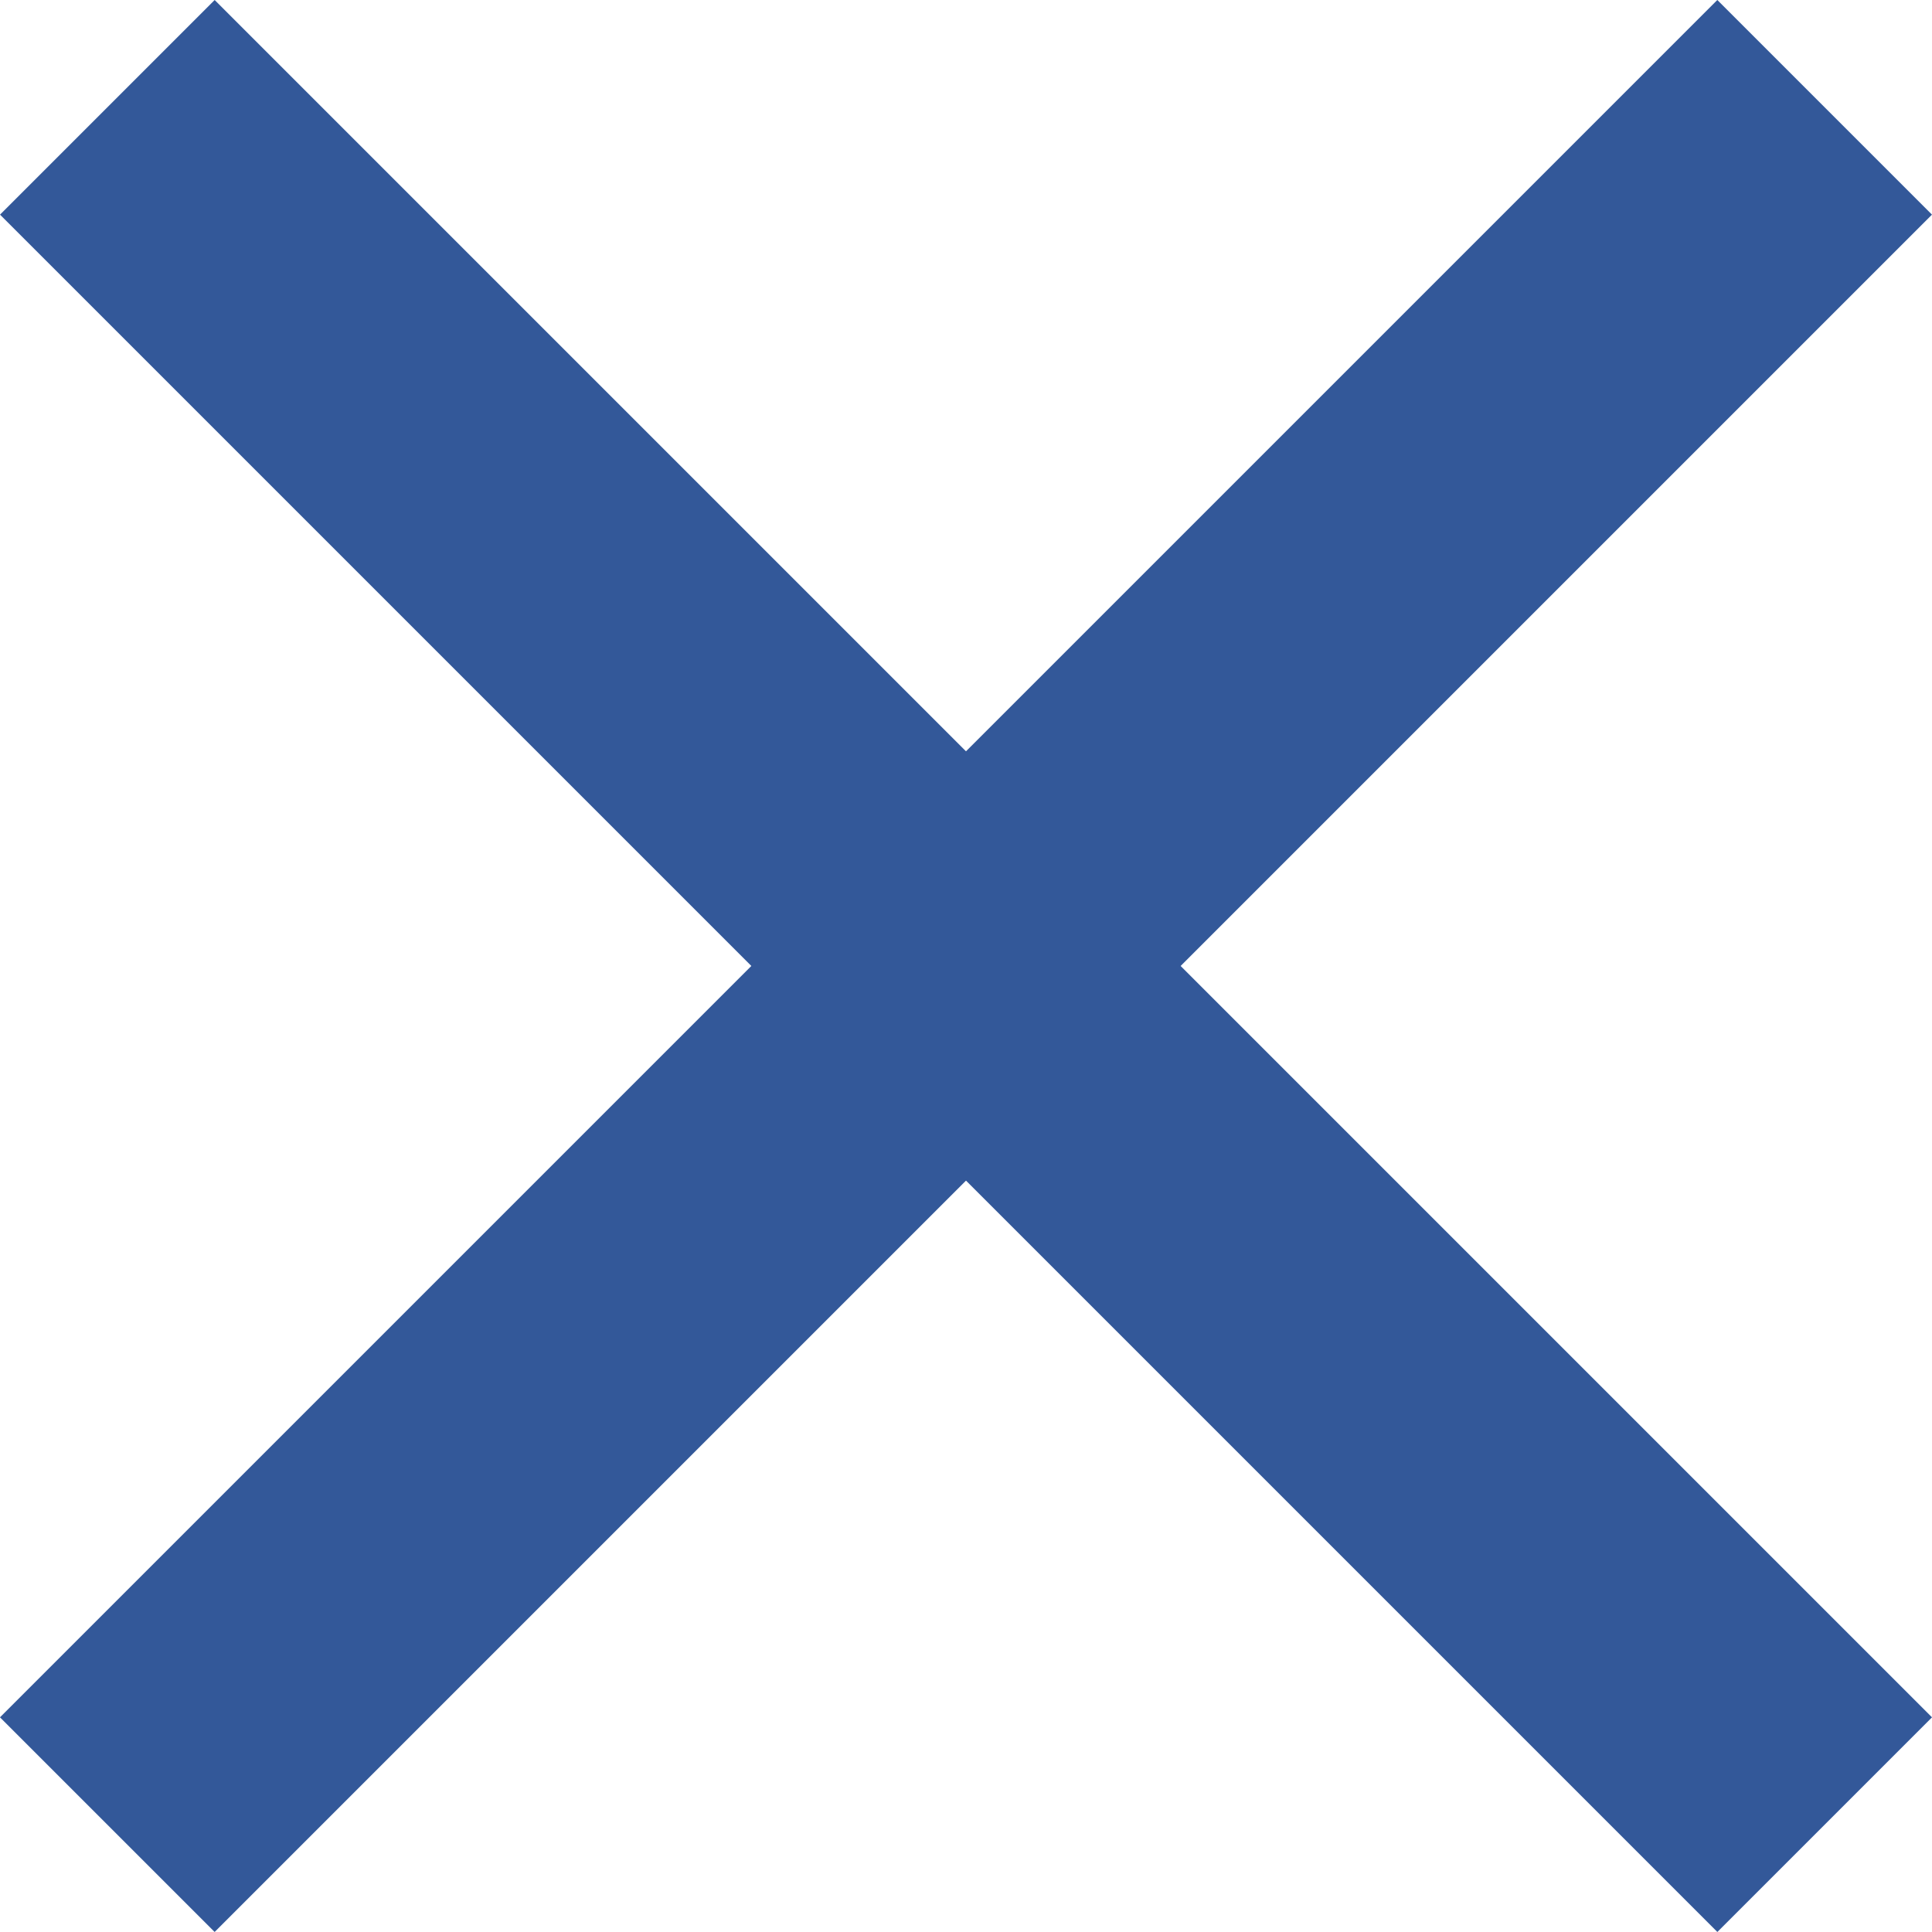
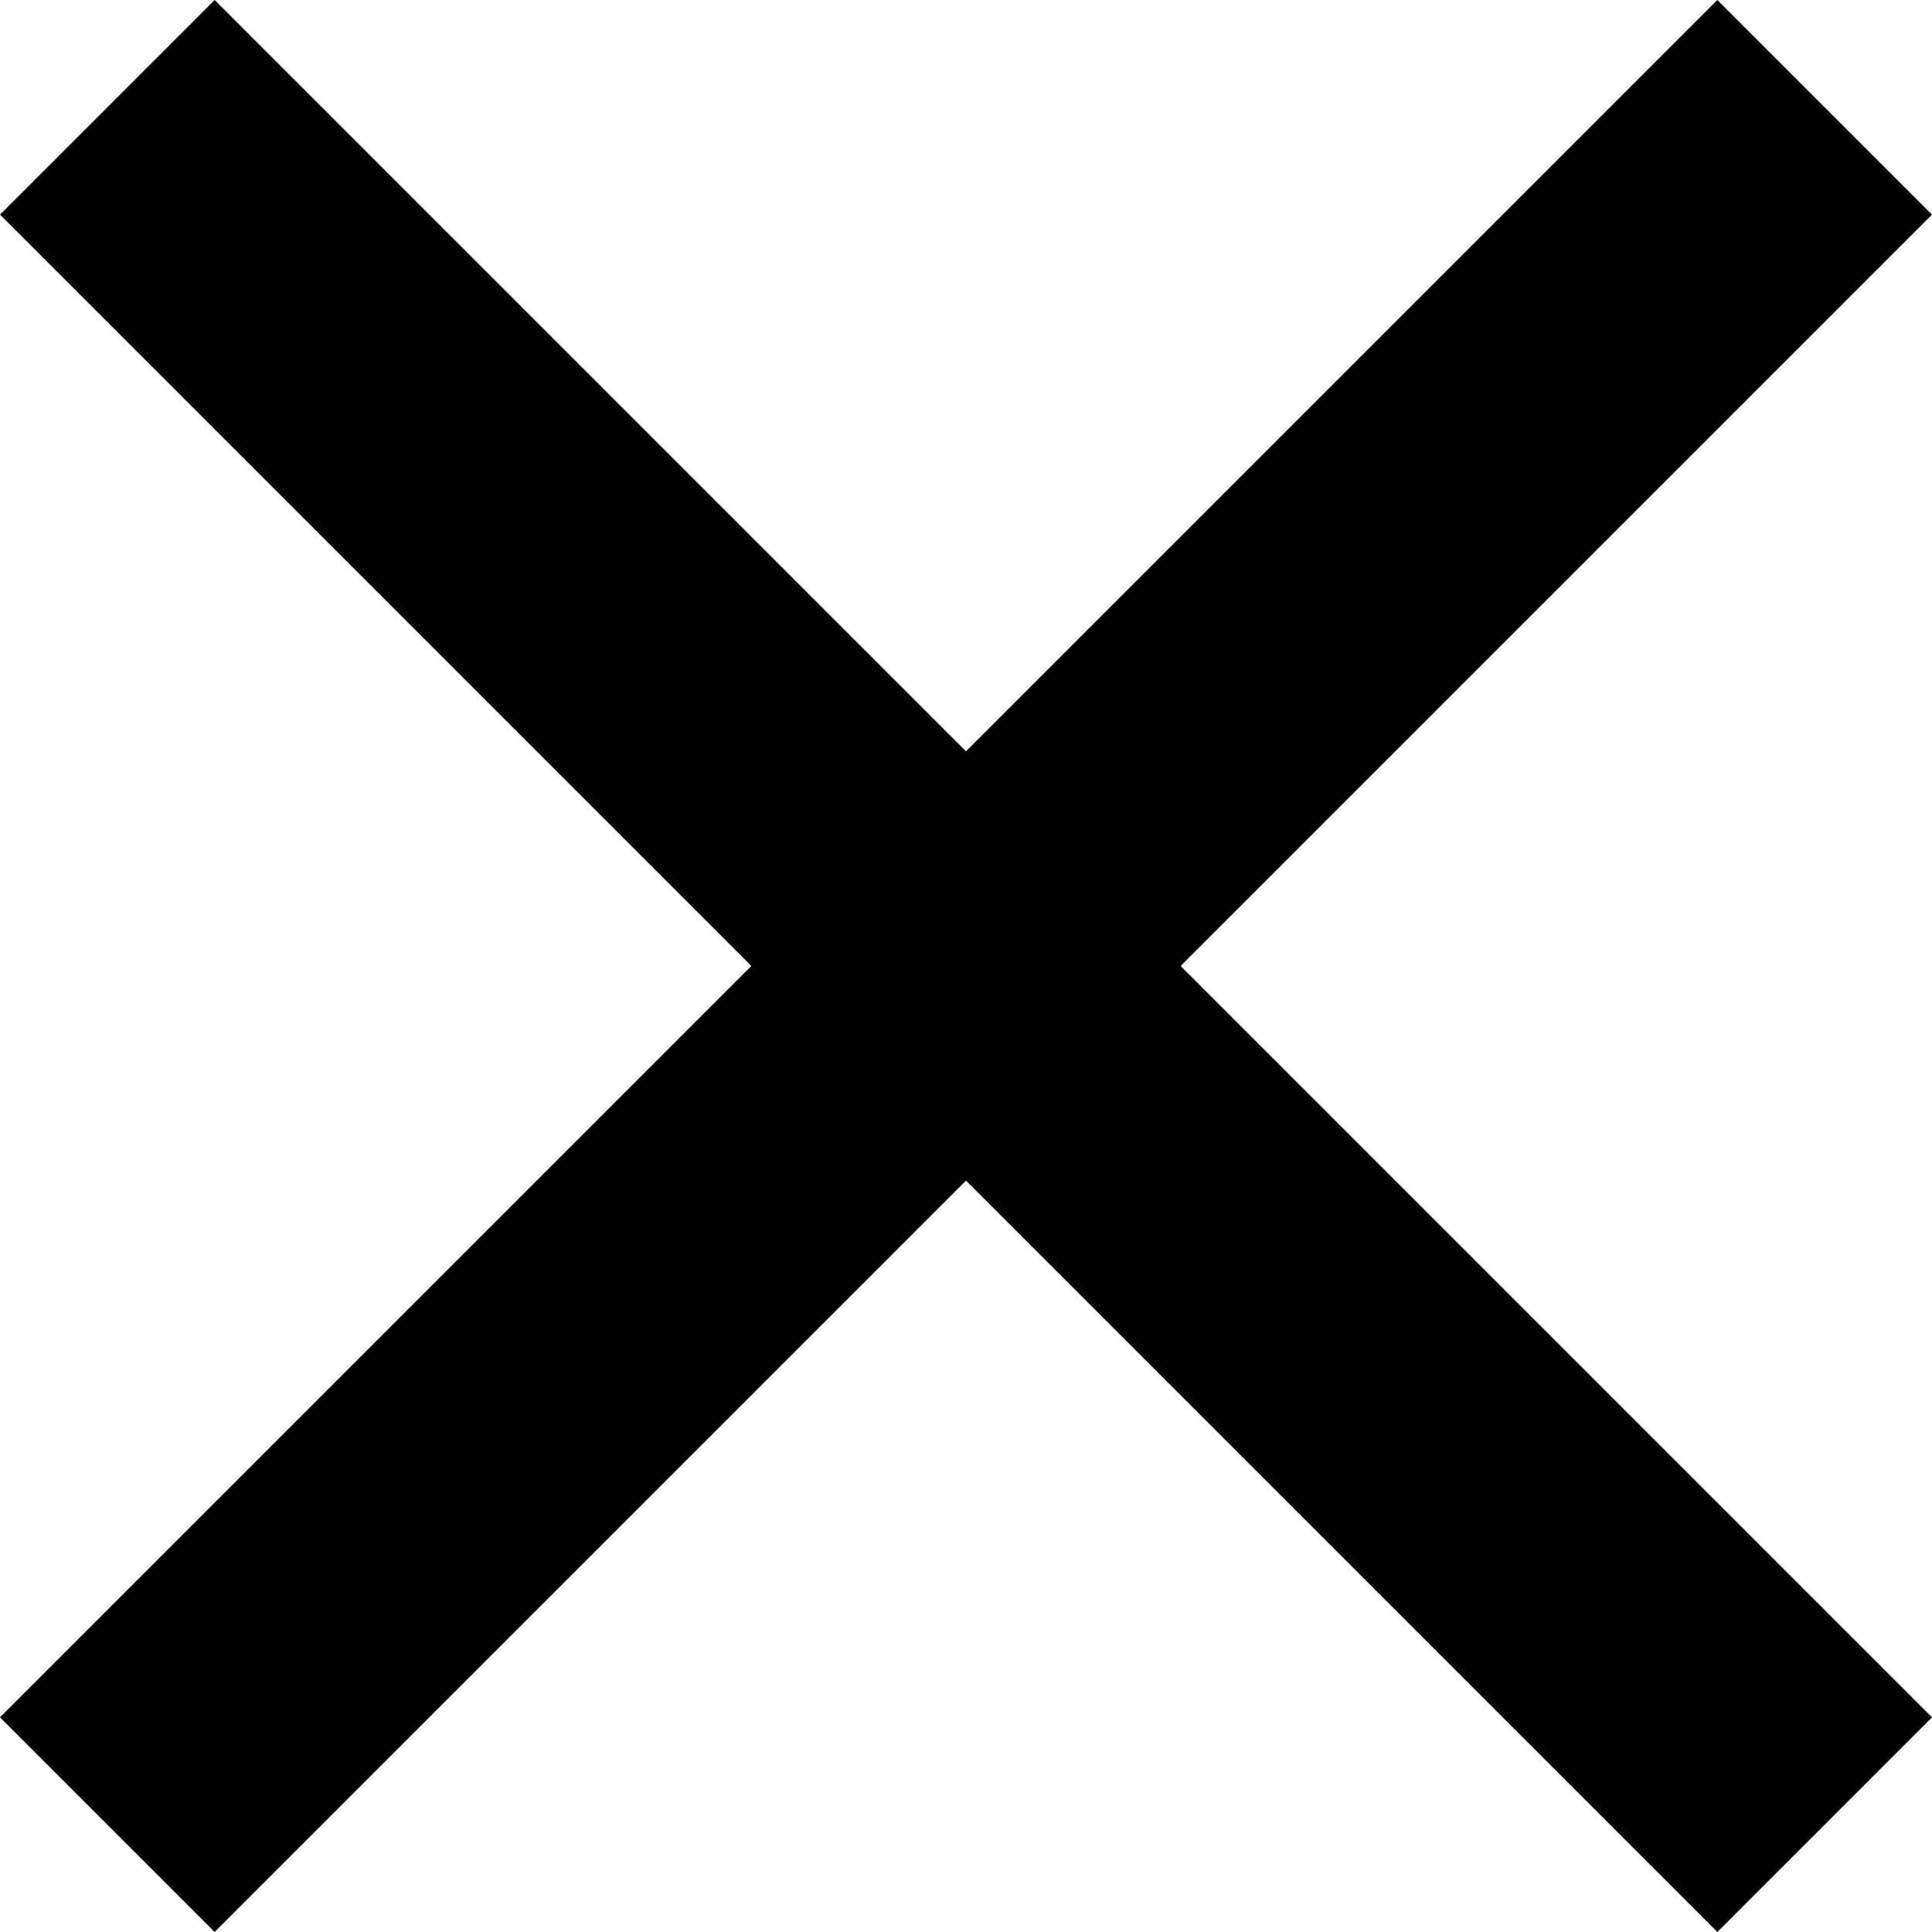
- <svg xmlns="http://www.w3.org/2000/svg" width="25" height="25" viewBox="0 0 25 25" fill="none">
-   <rect x="22.222" width="3.928" height="31.427" transform="rotate(45 22.2222 0)" fill="#335899" />
-   <rect width="3.928" height="31.427" transform="matrix(-0.707107 0.707107 0.707107 0.707107 2.77783 0)" fill="#335899" />
+ <svg xmlns="http://www.w3.org/2000/svg" width="25" height="25" viewBox="0 0 25 25">
+   <rect x="22.222" width="3.928" height="31.427" transform="rotate(45 22.2222 0)" />
+   <rect width="3.928" height="31.427" transform="matrix(-0.707107 0.707107 0.707107 0.707107 2.77783 0)" />
</svg>
